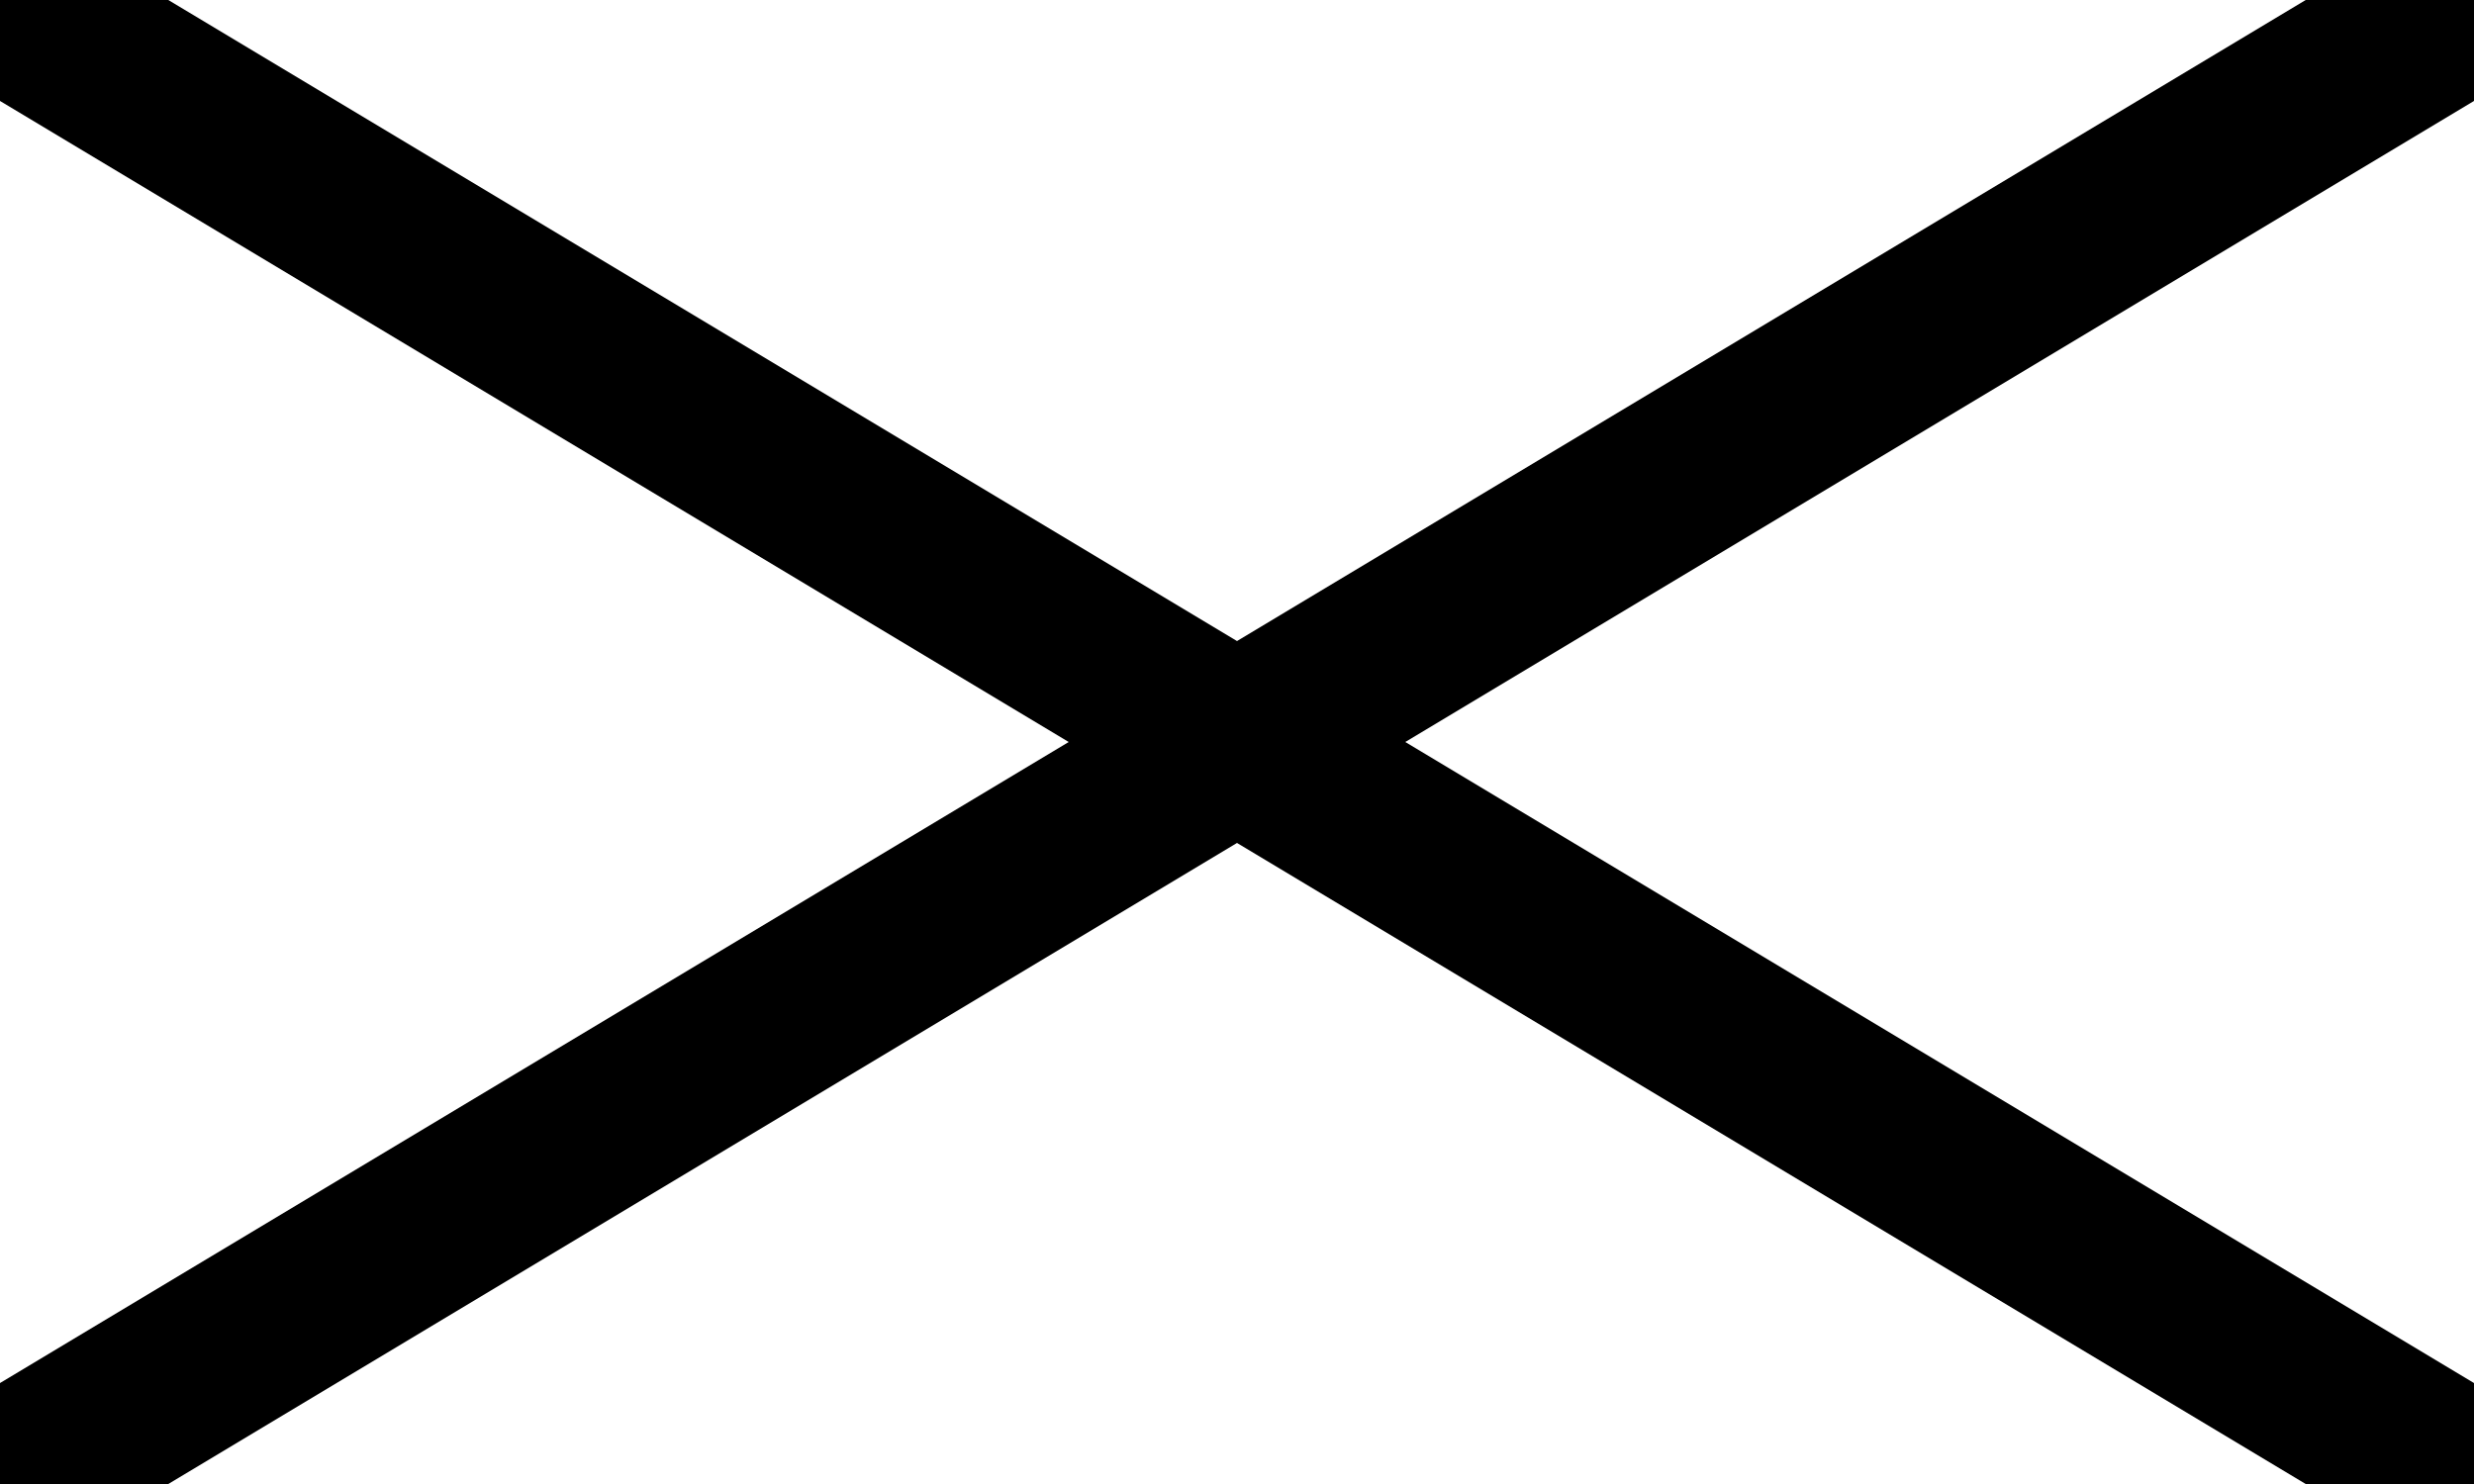
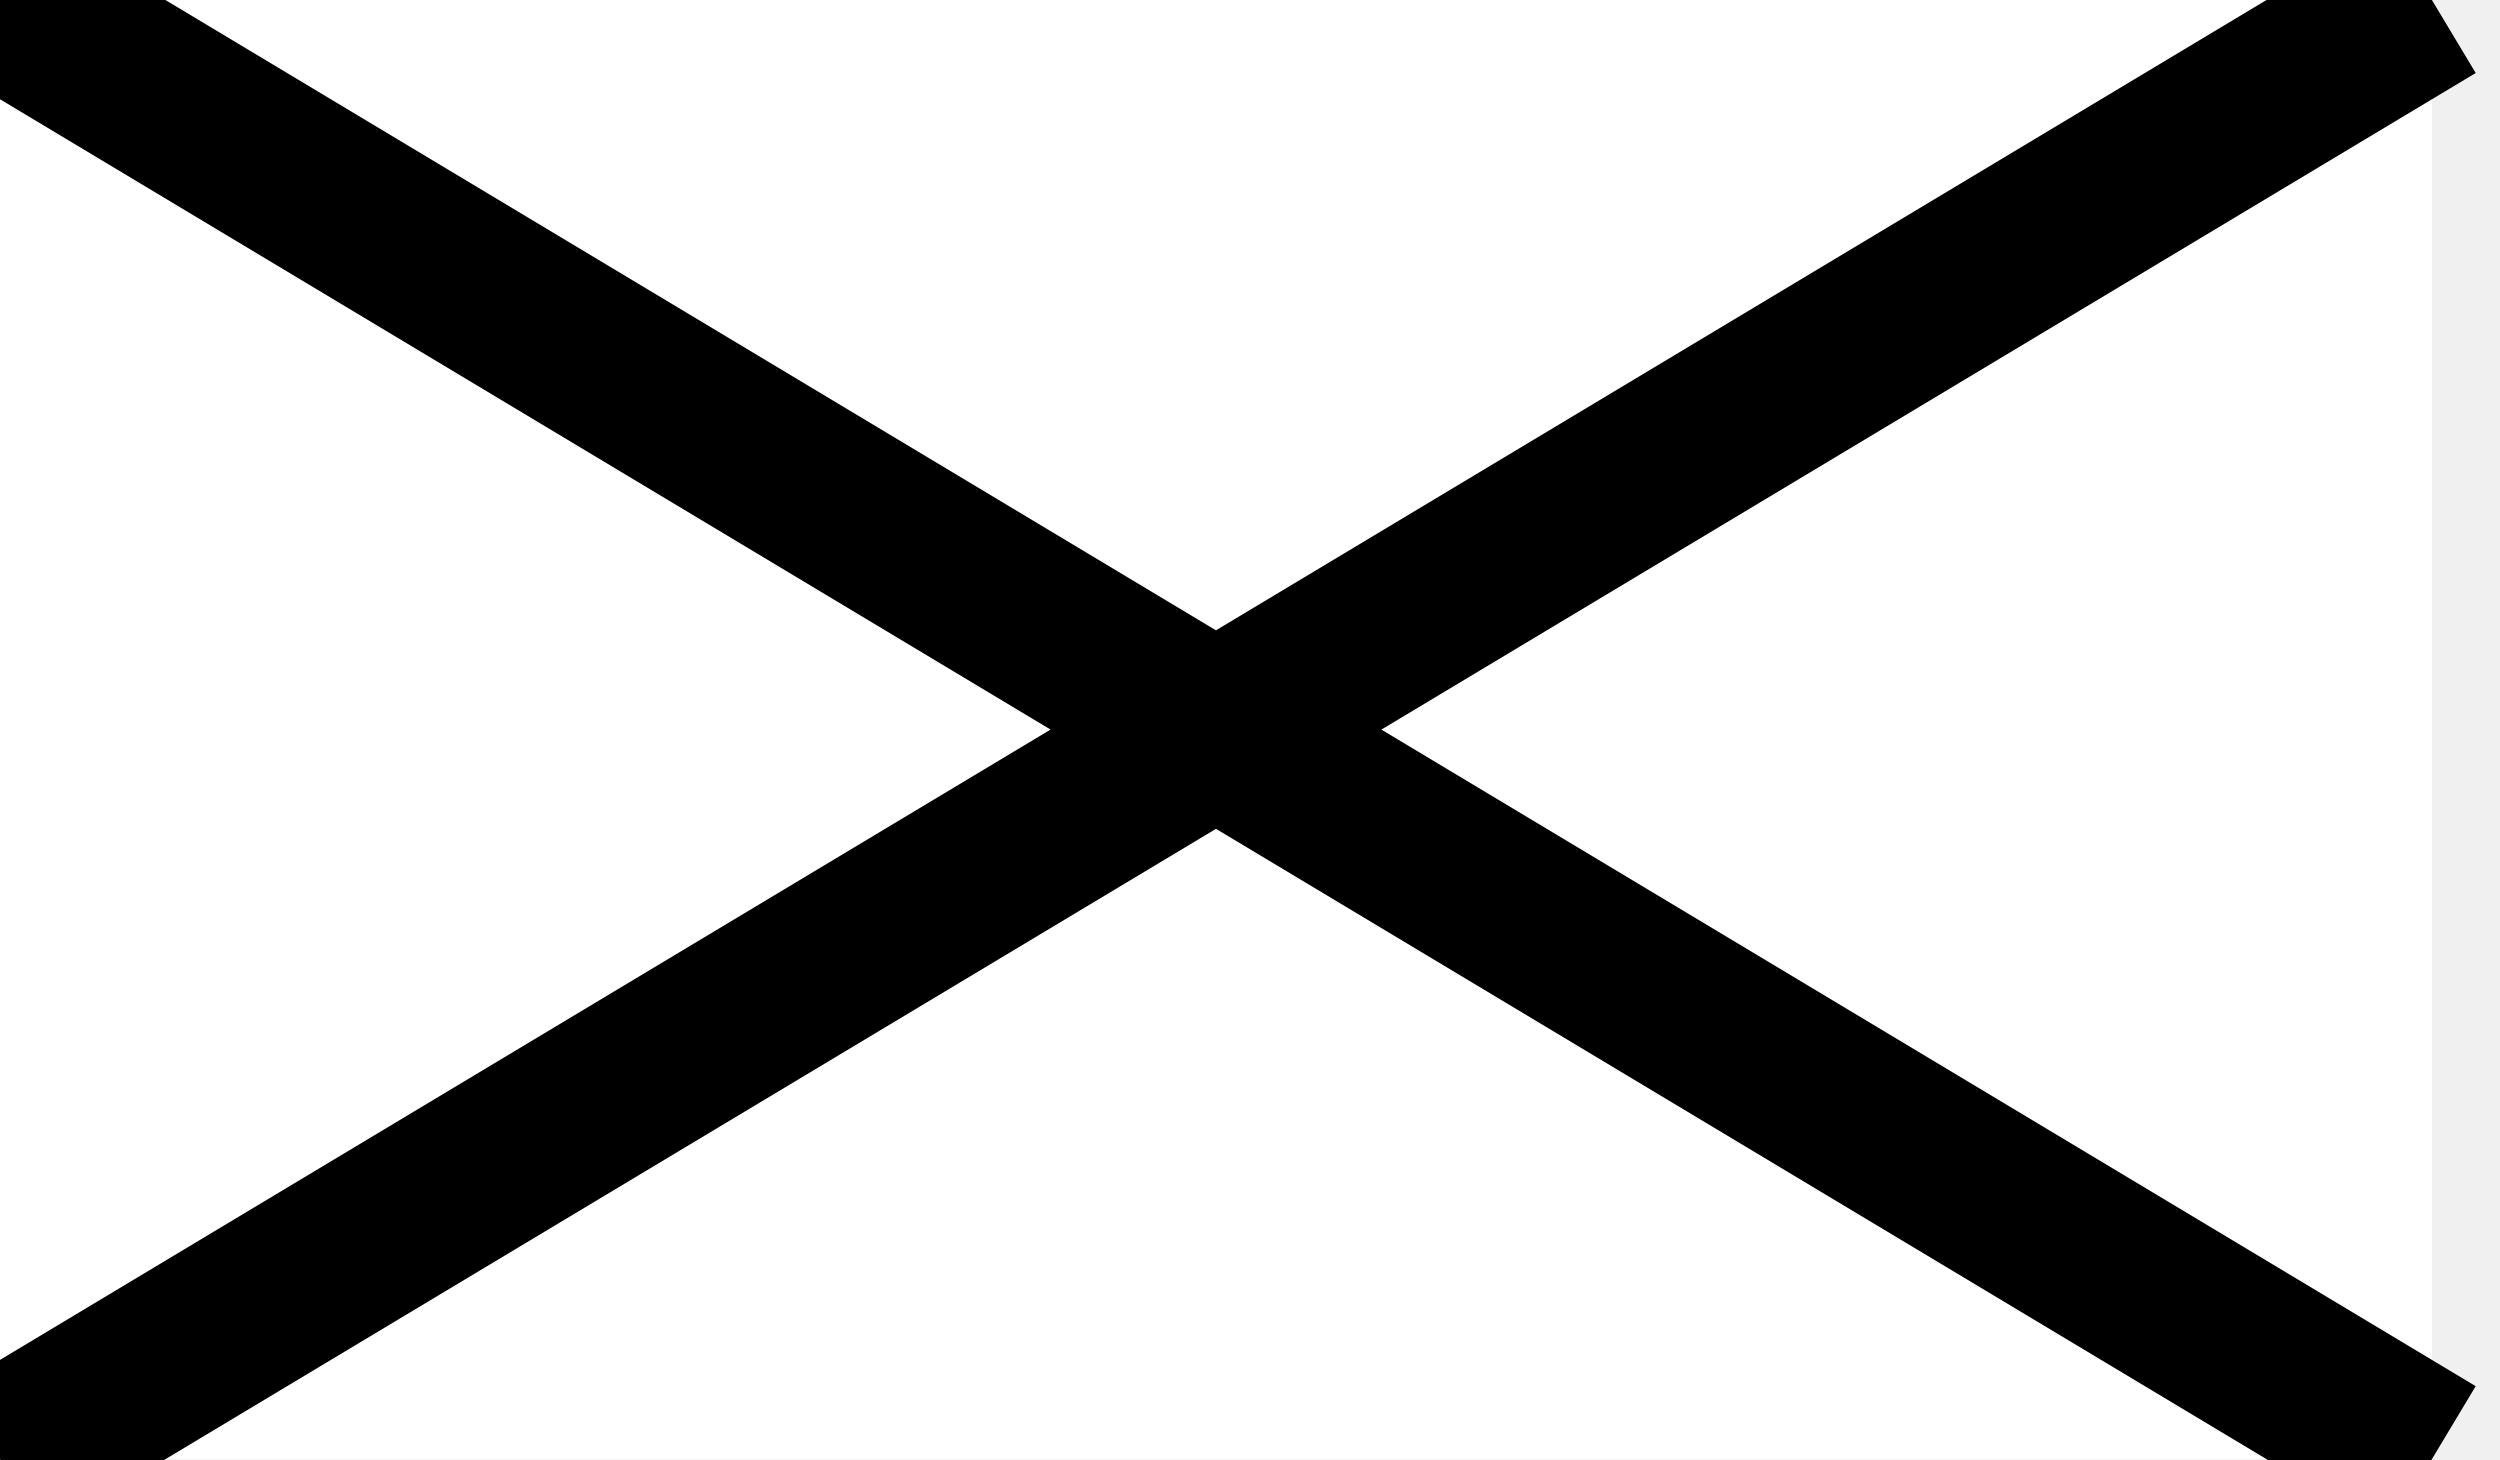
- <svg xmlns="http://www.w3.org/2000/svg" width="1000" height="600" style="enable-background:new 0 0 1000 600" xml:space="preserve">
+ <svg xmlns="http://www.w3.org/2000/svg" width="1028" height="600" style="enable-background:new 0 0 1000 600" xml:space="preserve">
  <path style="fill:#fff" d="M0 0h1000v600H0z" />
  <path style="stroke:#000000;stroke-width:70;stroke-miterlimit:133.333" d="m0 0 1000 600M0 600 1000 0" />
</svg>
